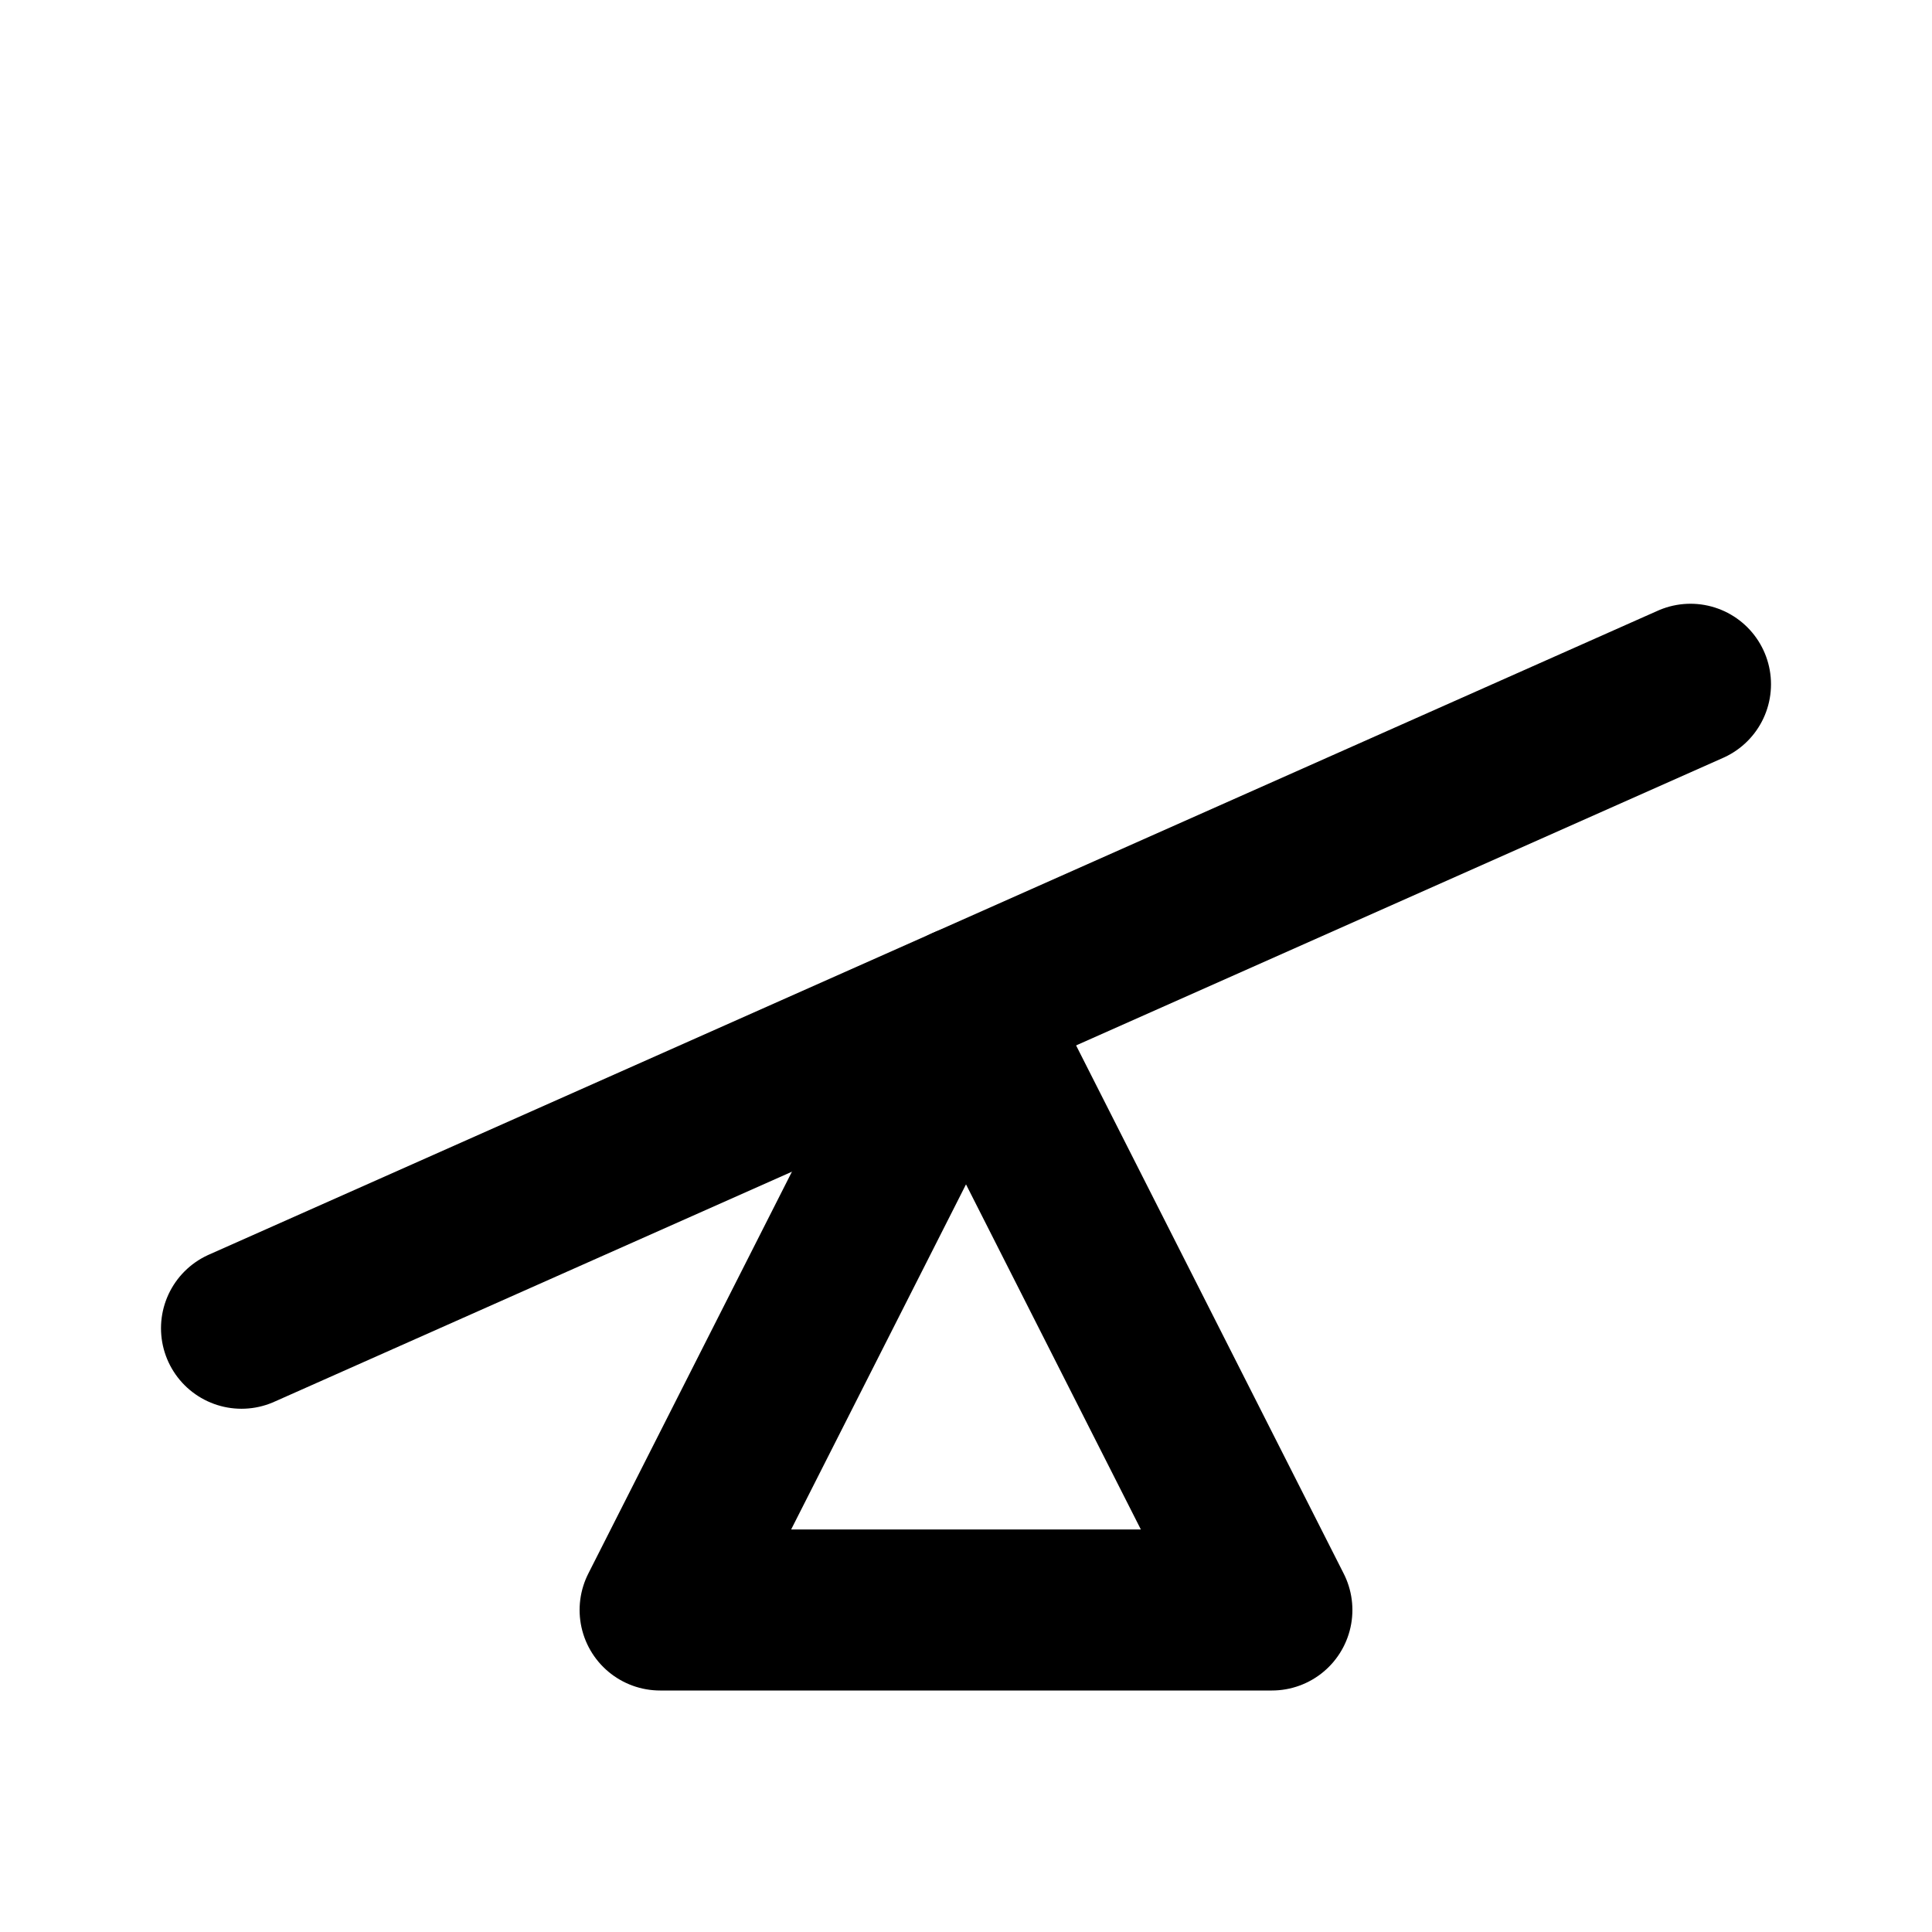
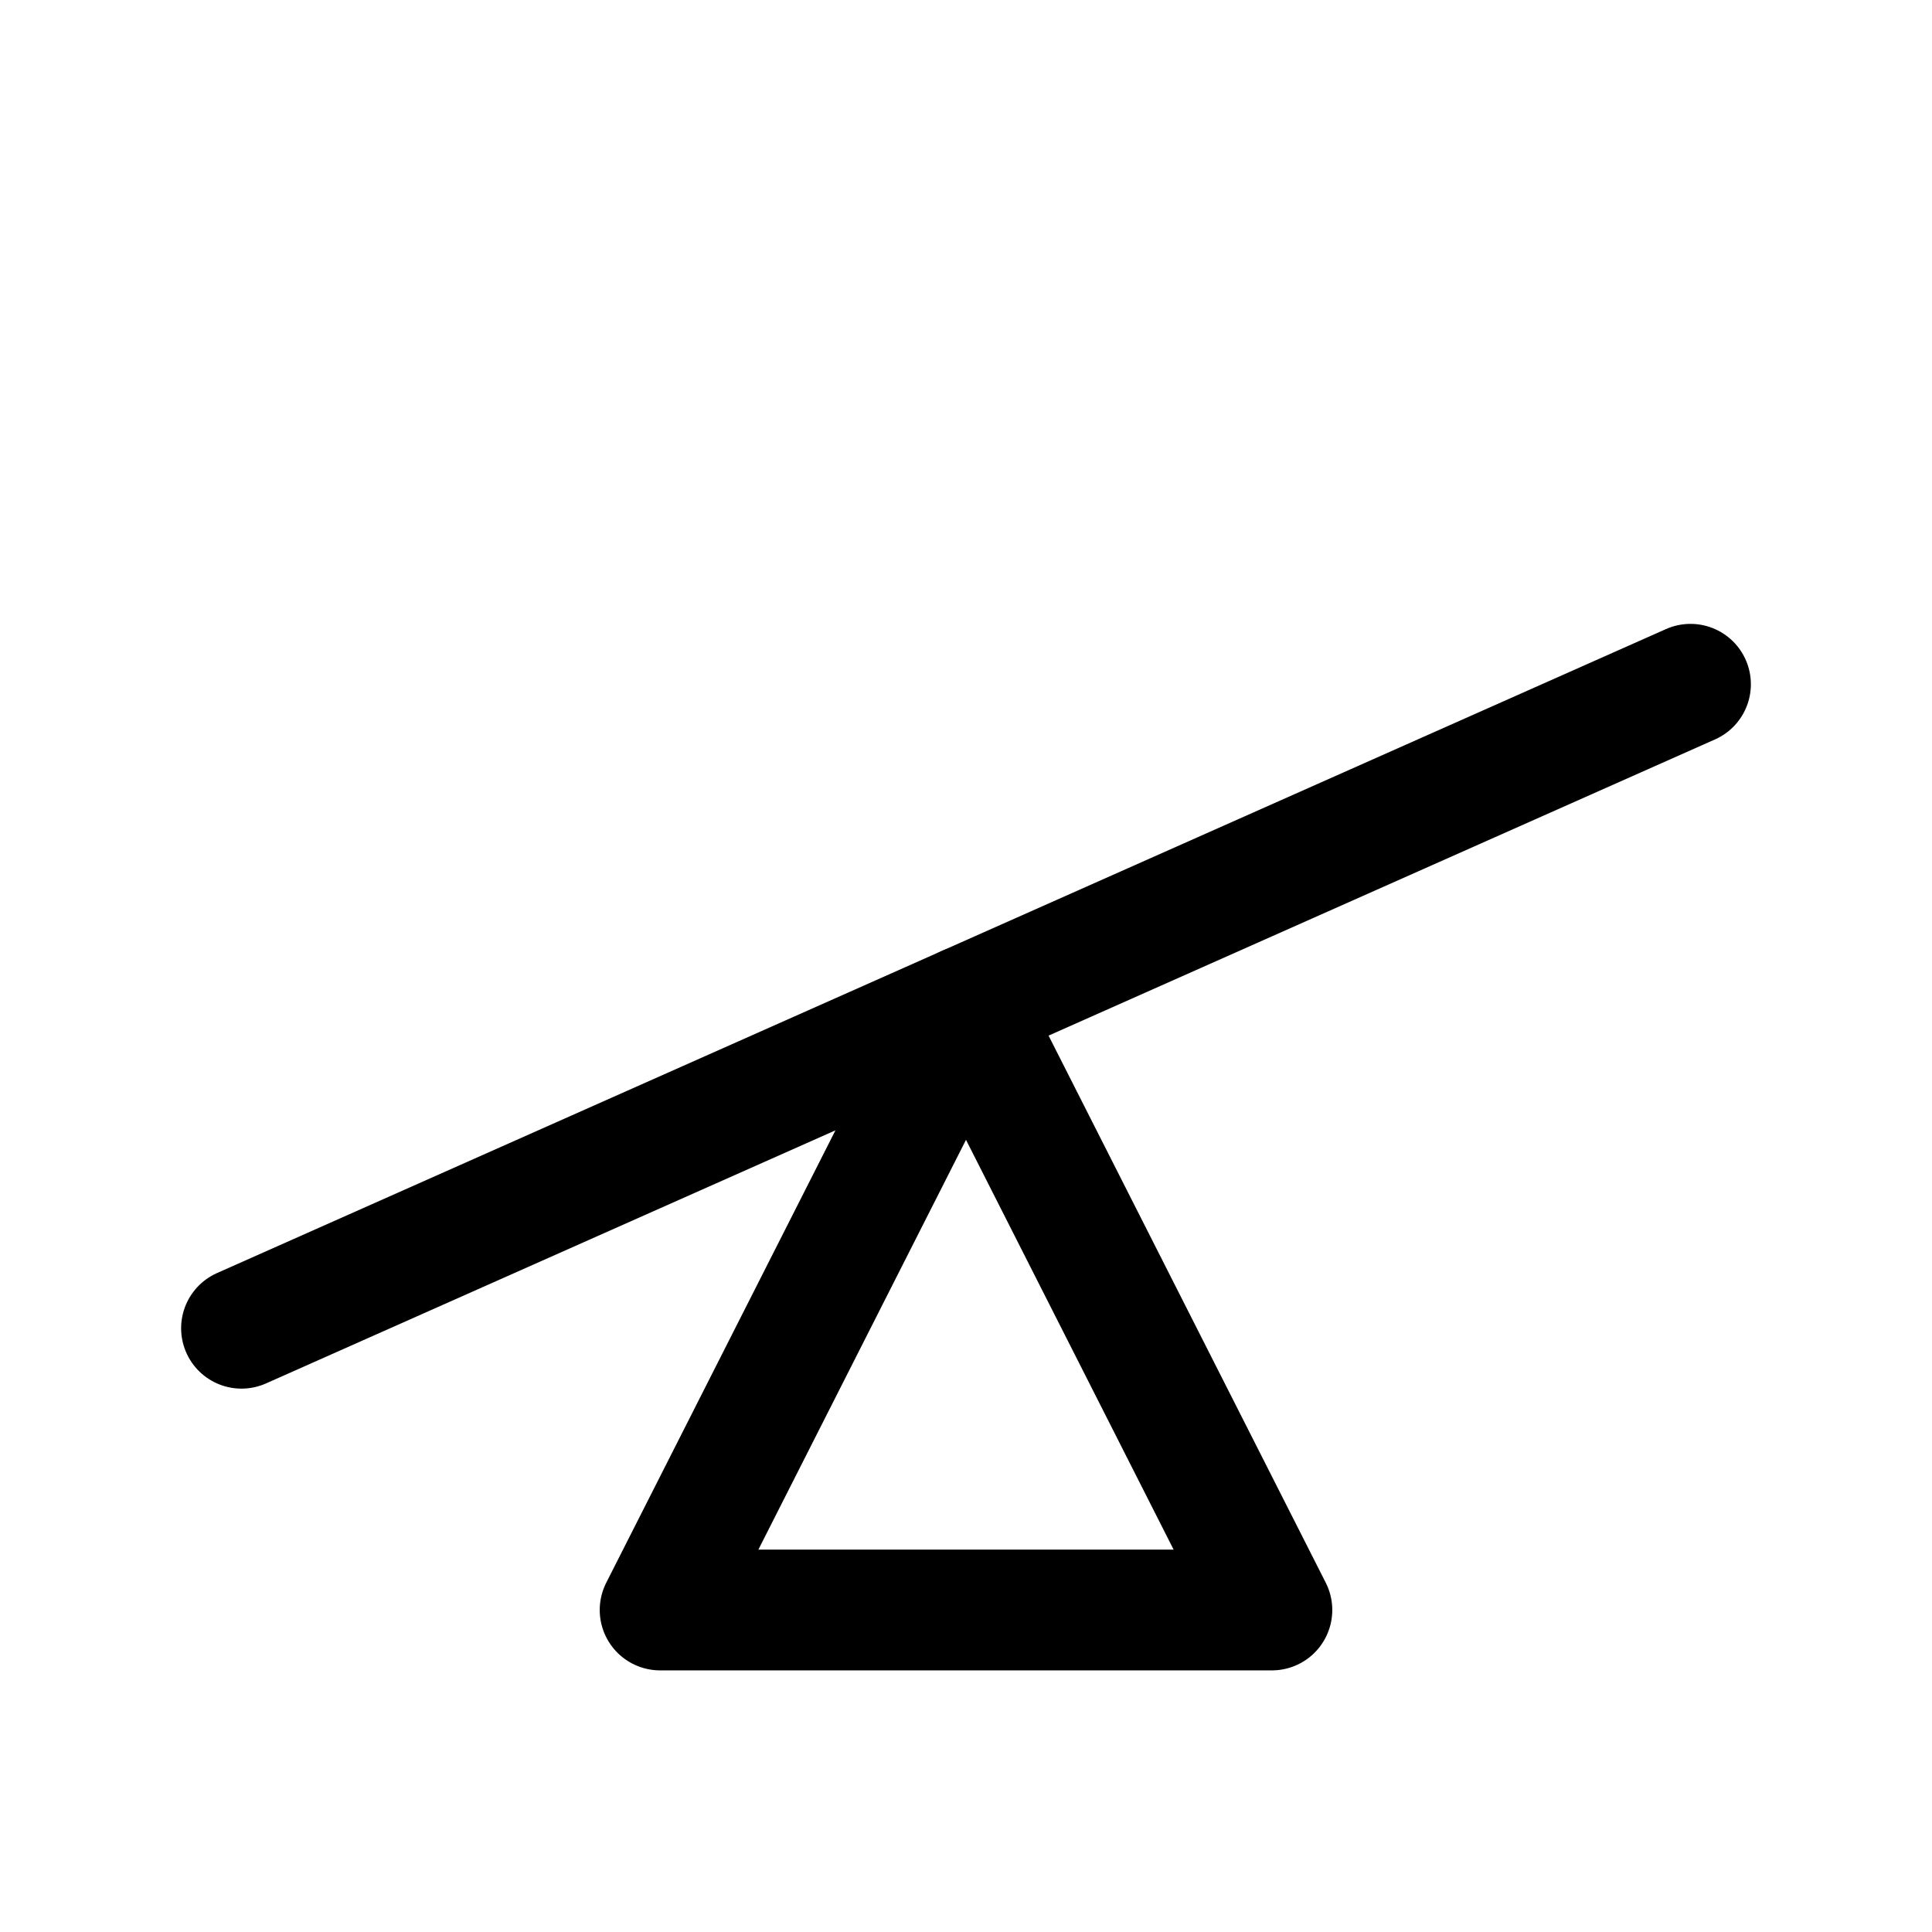
- <svg xmlns="http://www.w3.org/2000/svg" viewBox="0 0 24 24" width="24" height="24" fill="none" stroke="currentColor" stroke-width="2" stroke-linecap="round" stroke-linejoin="round" role="img" aria-label="Leverage">
+ <svg xmlns="http://www.w3.org/2000/svg" viewBox="0 0 24 24" width="24" height="24" fill="none" stroke="currentColor" stroke-width="1.5" stroke-linecap="round" stroke-linejoin="round" role="img" aria-label="Leverage">
  <path d="M3 16.5l18-8" />
  <path d="M12 12.5l-3.8 7.5h7.6z" />
</svg>
